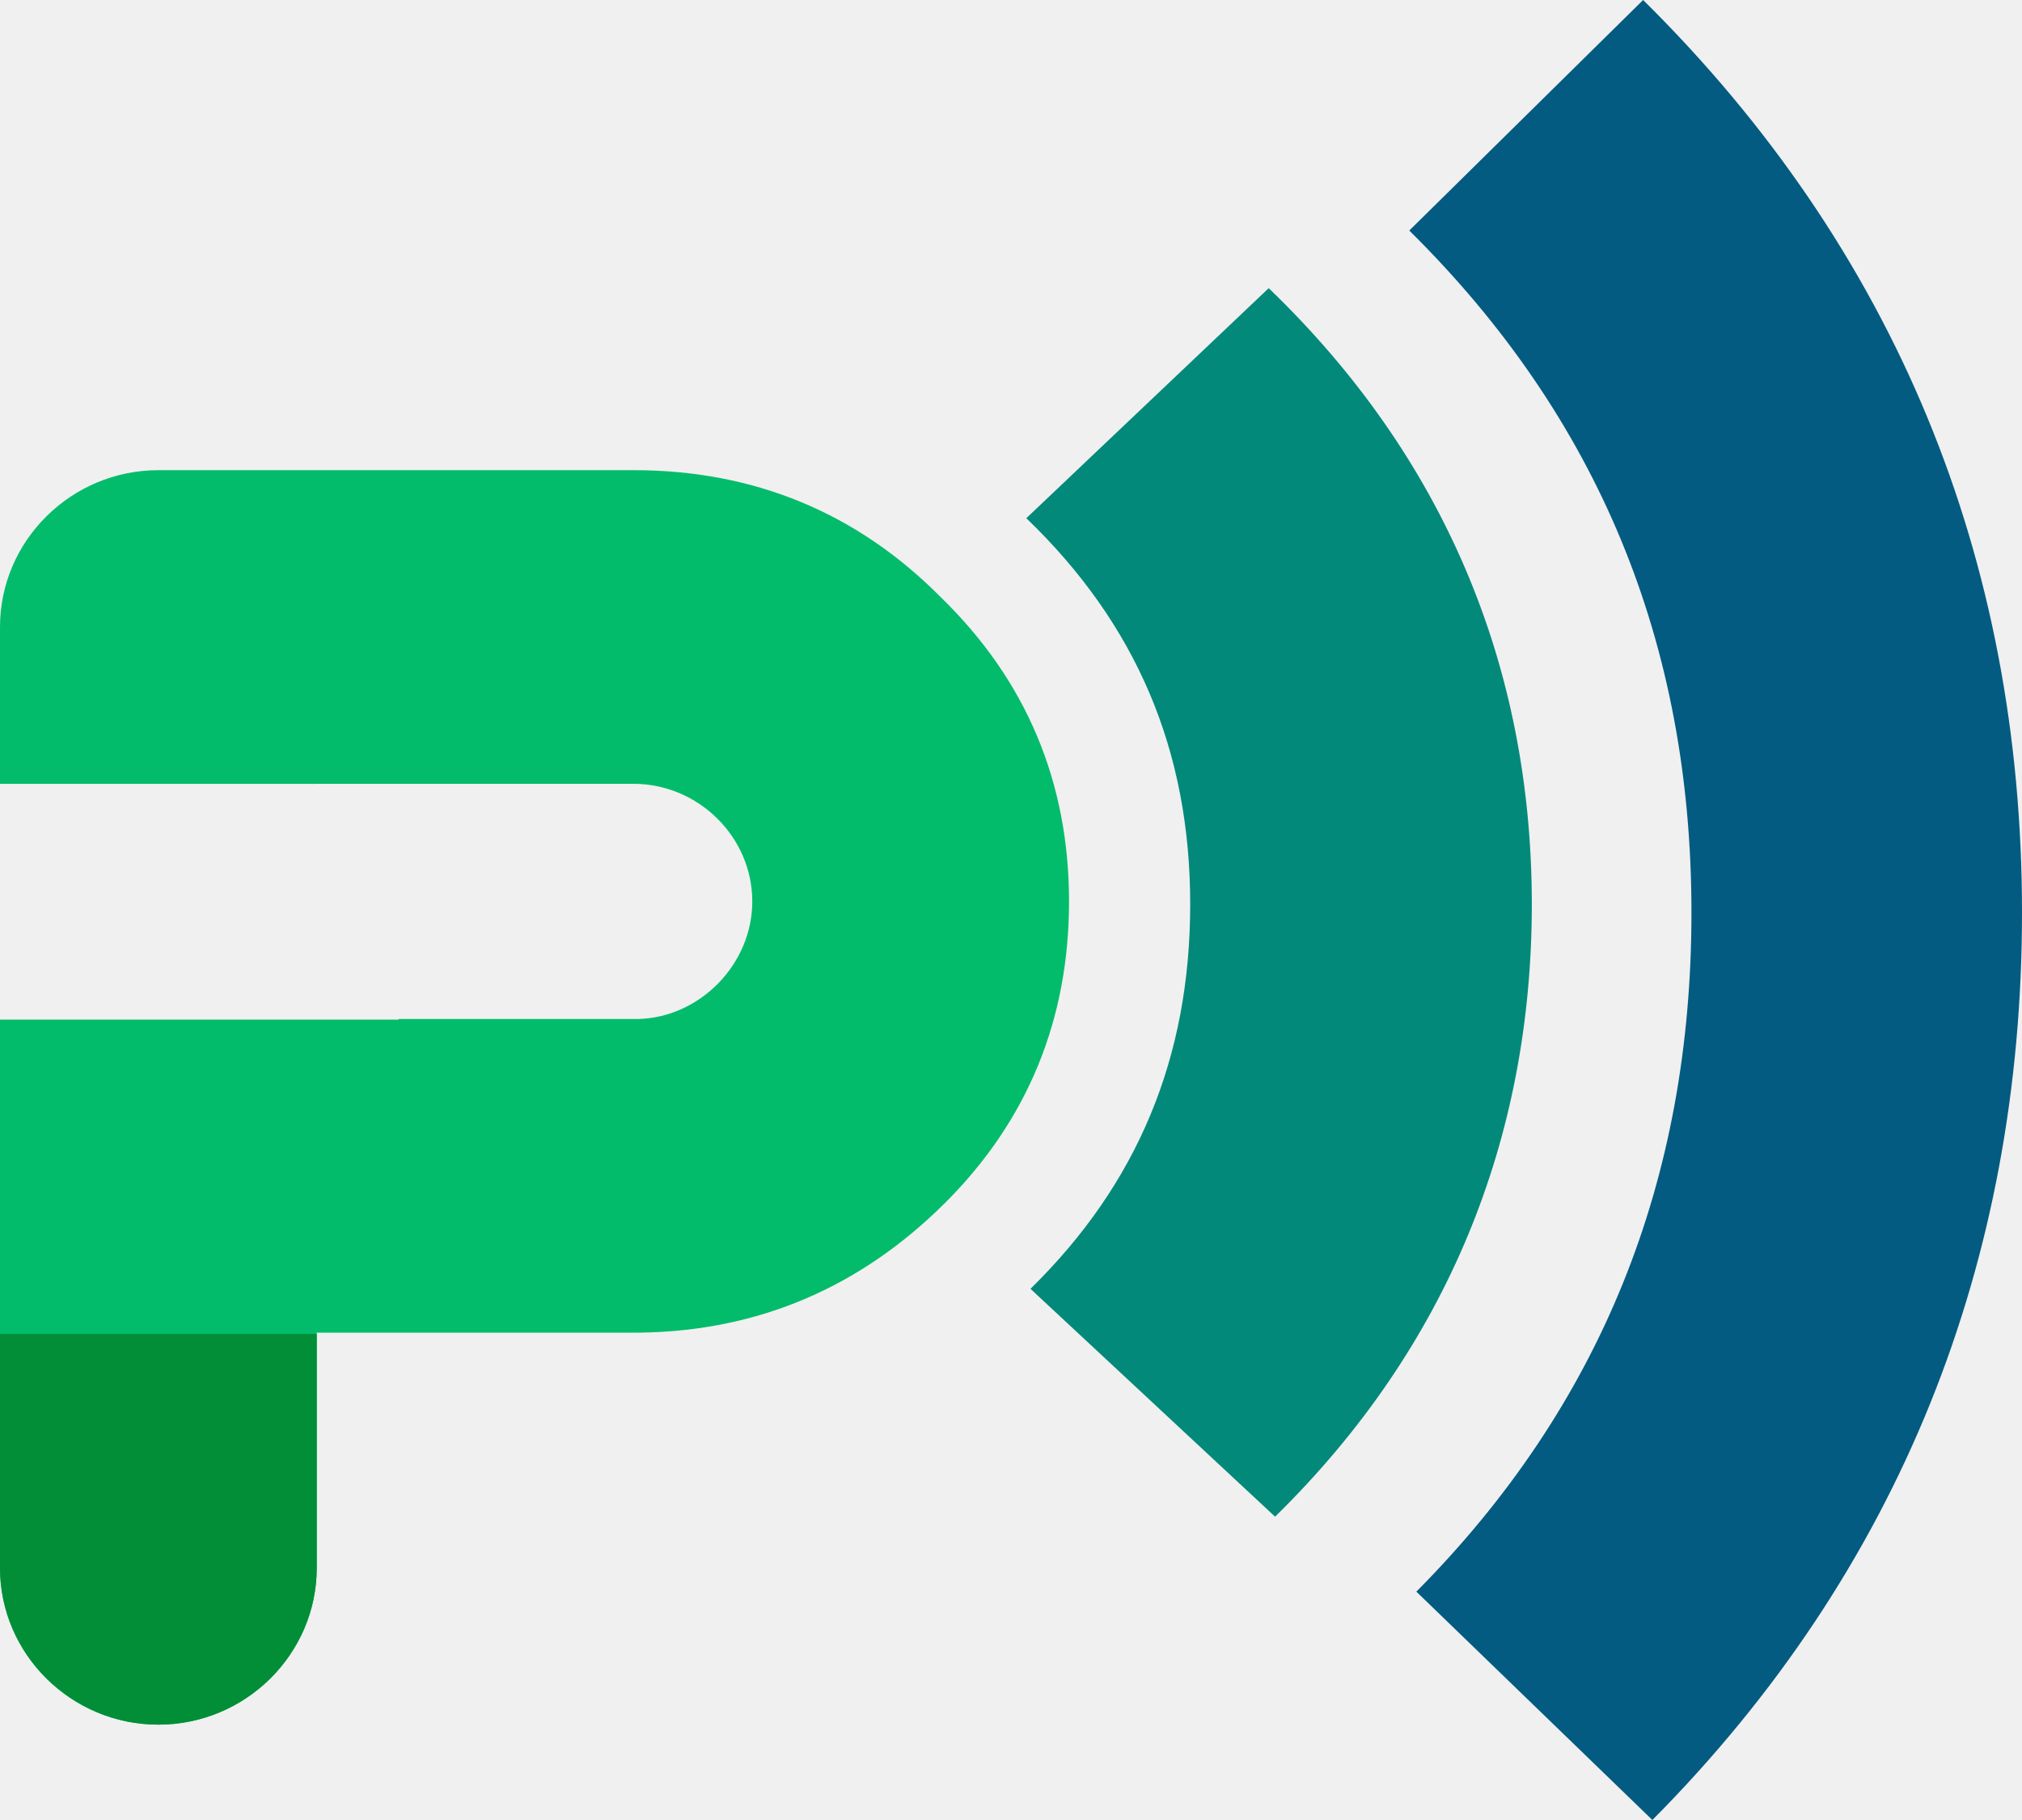
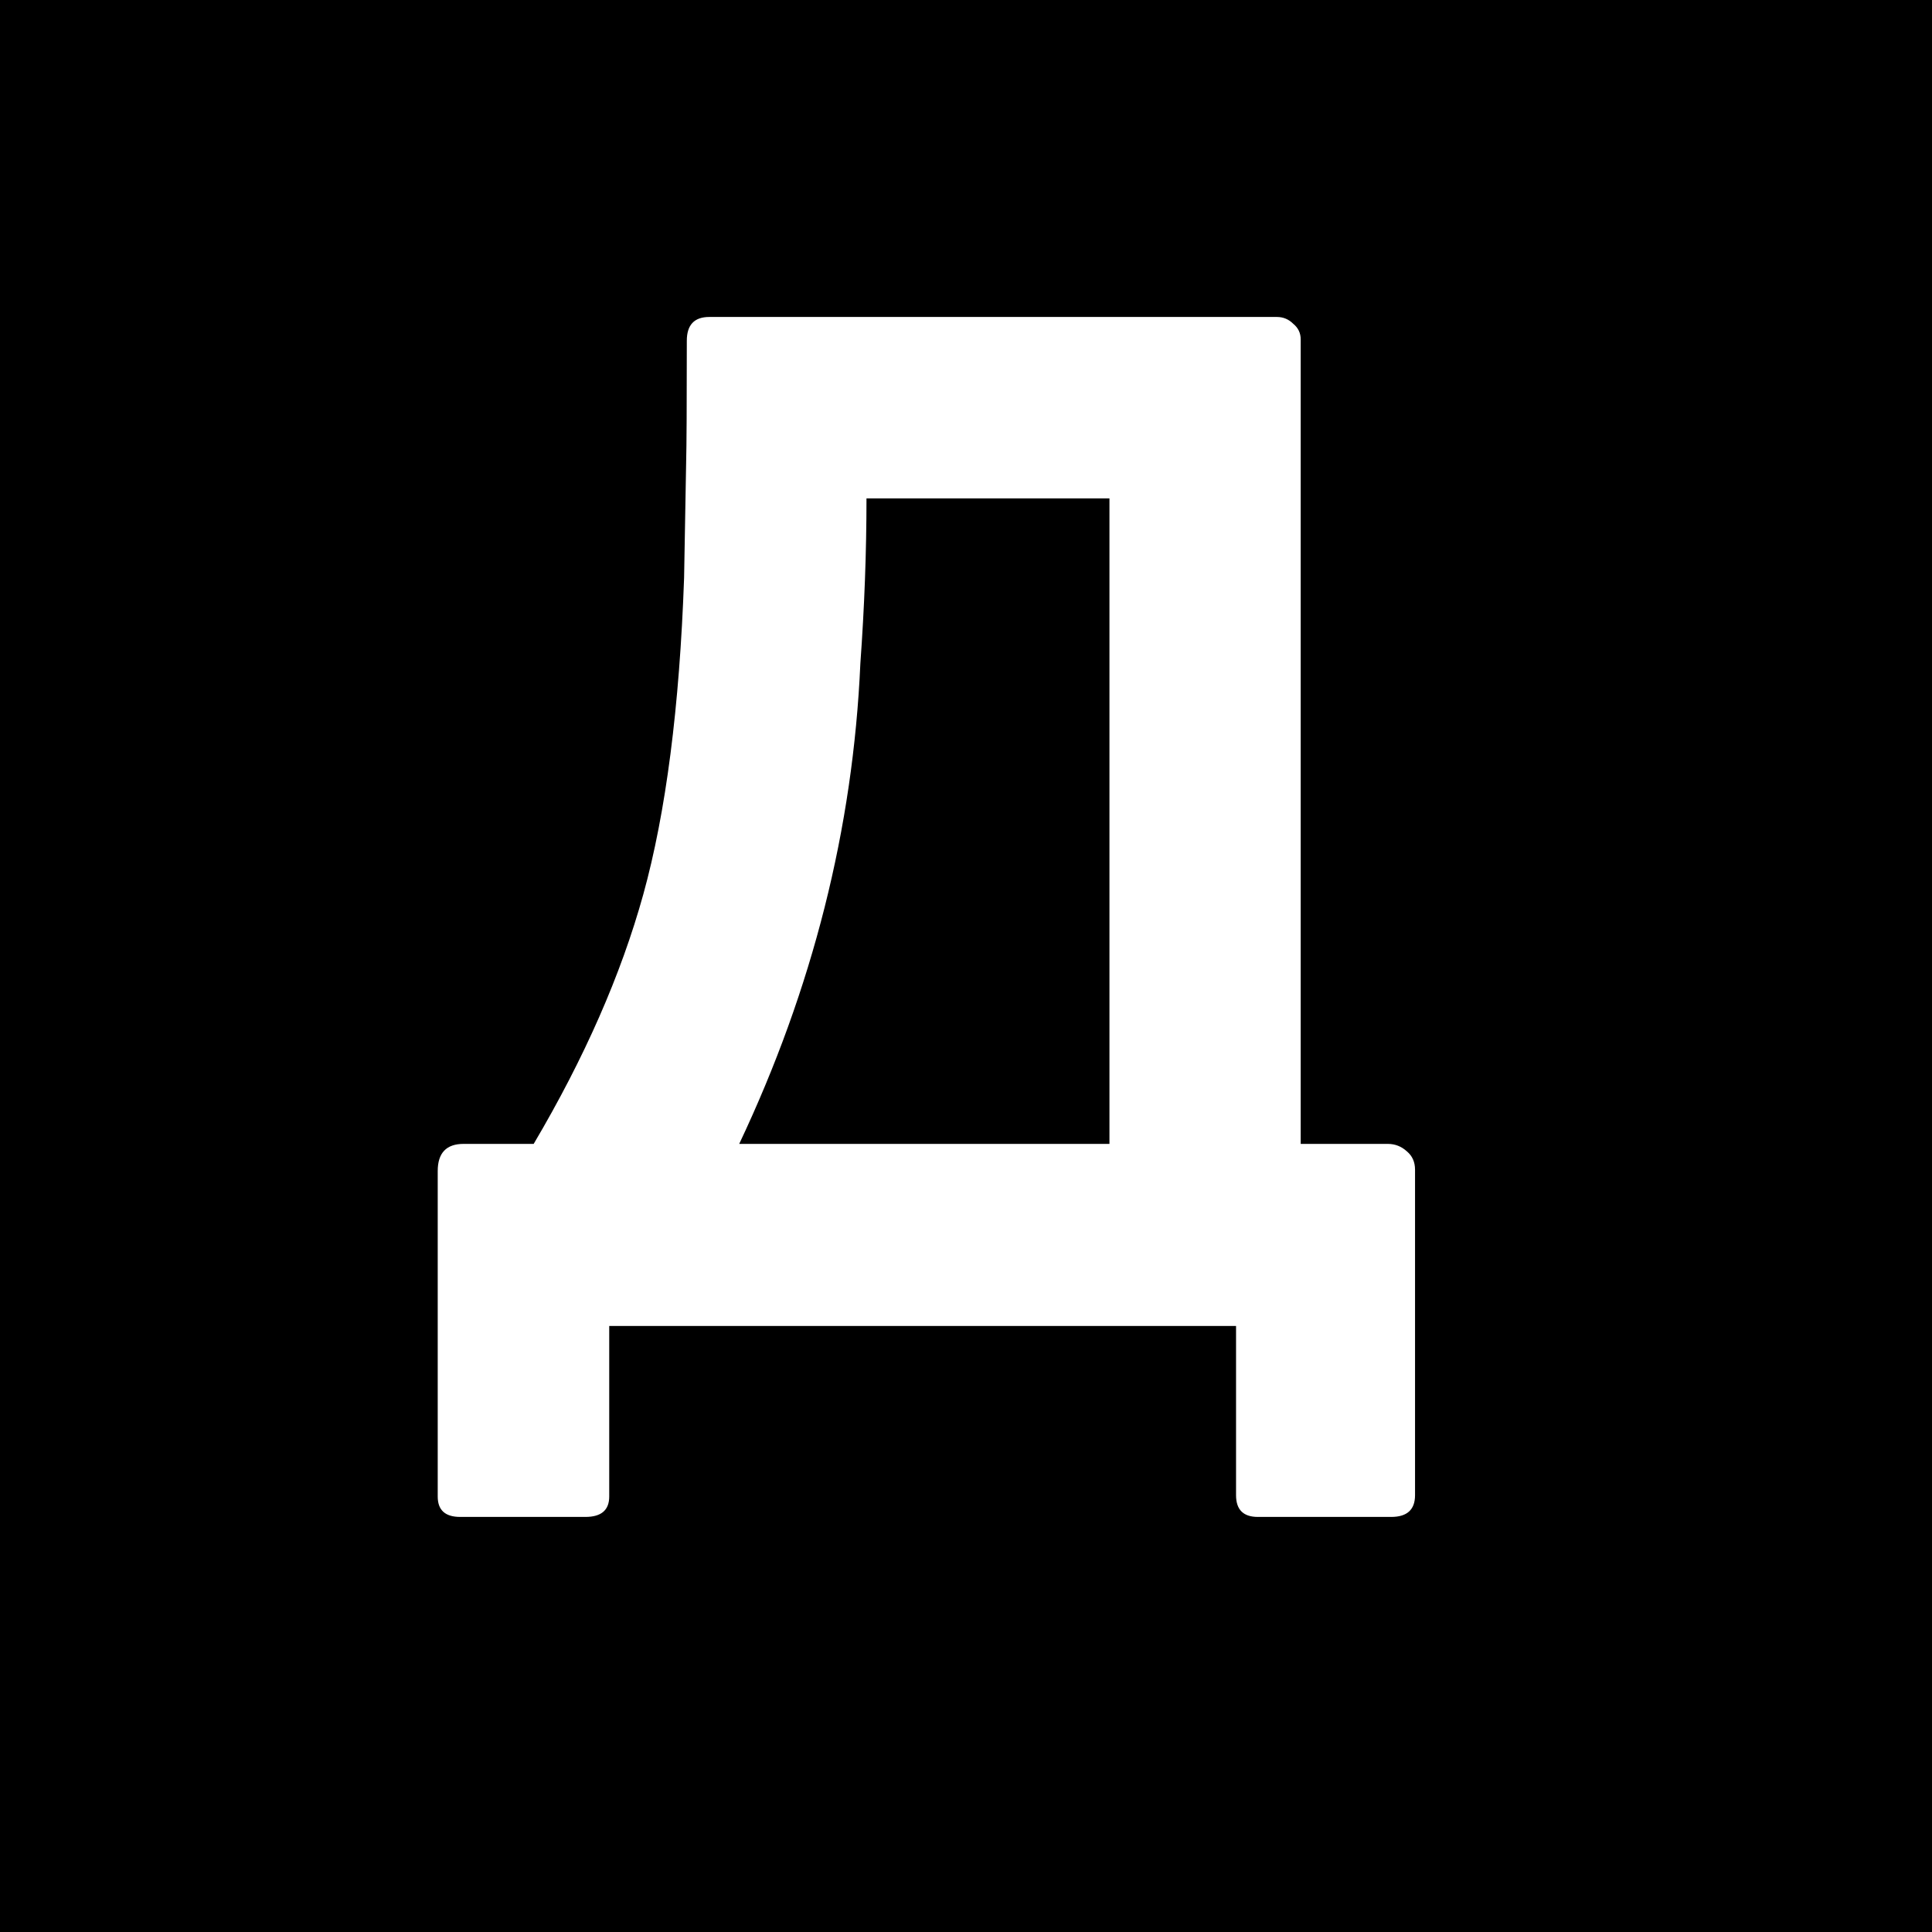
- <svg xmlns="http://www.w3.org/2000/svg" viewBox="0 0 40 36" fill="none">
-   <path fill-rule="evenodd" clip-rule="evenodd" d="M3.133 34.114C1.41 34.114 1.59211e-07 32.718 1.47613e-07 31.012L7.38884e-08 20.168L7.886 20.168L7.886 20.156L12.626 20.156C13.848 20.125 14.882 19.071 14.882 17.83C14.882 16.558 13.817 15.504 12.532 15.504L6.266 15.504L6.266 15.505L4.21887e-08 15.505L2.10878e-08 12.402C9.48962e-09 10.696 1.41 9.3 3.133 9.3L12.532 9.3C14.913 9.3 16.95 10.138 18.61 11.812C20.302 13.456 21.148 15.473 21.148 17.83C21.148 20.156 20.334 22.172 18.673 23.816C17.013 25.46 15.007 26.329 12.658 26.36L6.266 26.36L6.266 31.012C6.266 32.718 4.856 34.114 3.133 34.114Z" fill="#02BC6B" />
-   <path fill-rule="evenodd" clip-rule="evenodd" d="M25.098 5.7C28.559 9.029 30.303 13.174 30.303 17.887C30.303 22.52 28.632 26.661 25.224 30L20.385 25.493C22.505 23.417 23.545 20.917 23.545 17.887C23.545 14.833 22.473 12.337 20.303 10.25L25.098 5.7Z" fill="#02897A" />
-   <path fill-rule="evenodd" clip-rule="evenodd" d="M32.505 -3.14562e-08C37.491 4.928 40 11.038 40 18.051C40 24.955 37.592 31.061 32.688 36L28.019 31.483C31.672 27.804 33.461 23.342 33.461 18.051C33.461 12.707 31.611 8.249 27.879 4.56L32.505 -3.14562e-08Z" fill="#035B81" />
-   <path fill-rule="evenodd" clip-rule="evenodd" d="M0 26.386L6.266 26.386L6.266 31.013C6.266 32.719 4.856 34.114 3.133 34.114C1.41 34.114 4.30547e-08 32.719 3.14565e-08 31.013L0 26.386Z" fill="#028E37" />
+ <svg xmlns="http://www.w3.org/2000/svg" width="512" height="512" viewBox="0 0 512 512" fill="none">
+   <rect width="512" height="512" fill="black" />
+   <path d="M155.139 402H121.952C117.984 402 116 400.199 116 396.598V310.345C116 305.544 118.285 303.143 122.854 303.143H141.431C154.898 280.334 164.578 258.306 170.469 237.058C176.481 215.33 180.089 187.359 181.291 153.146L181.832 122.715C181.952 118.153 182.013 107.349 182.013 90.302C182.013 86.101 183.997 84 187.964 84H338.386C340.07 84 341.513 84.6 342.715 85.801C344.038 86.881 344.699 88.262 344.699 89.942V303.143H367.786C369.709 303.143 371.393 303.803 372.836 305.123C374.279 306.324 375 307.944 375 309.985V396.238C375 400.079 372.896 402 368.687 402H333.336C329.489 402 327.565 400.079 327.565 396.238V351.401H161.451V396.598C161.451 400.199 159.347 402 155.139 402ZM195.9 303.143H294.017V132.078H229.628C229.628 146.243 229.087 160.829 228.005 175.835C226.081 219.531 215.38 261.967 195.9 303.143Z" fill="white" />
</svg>
